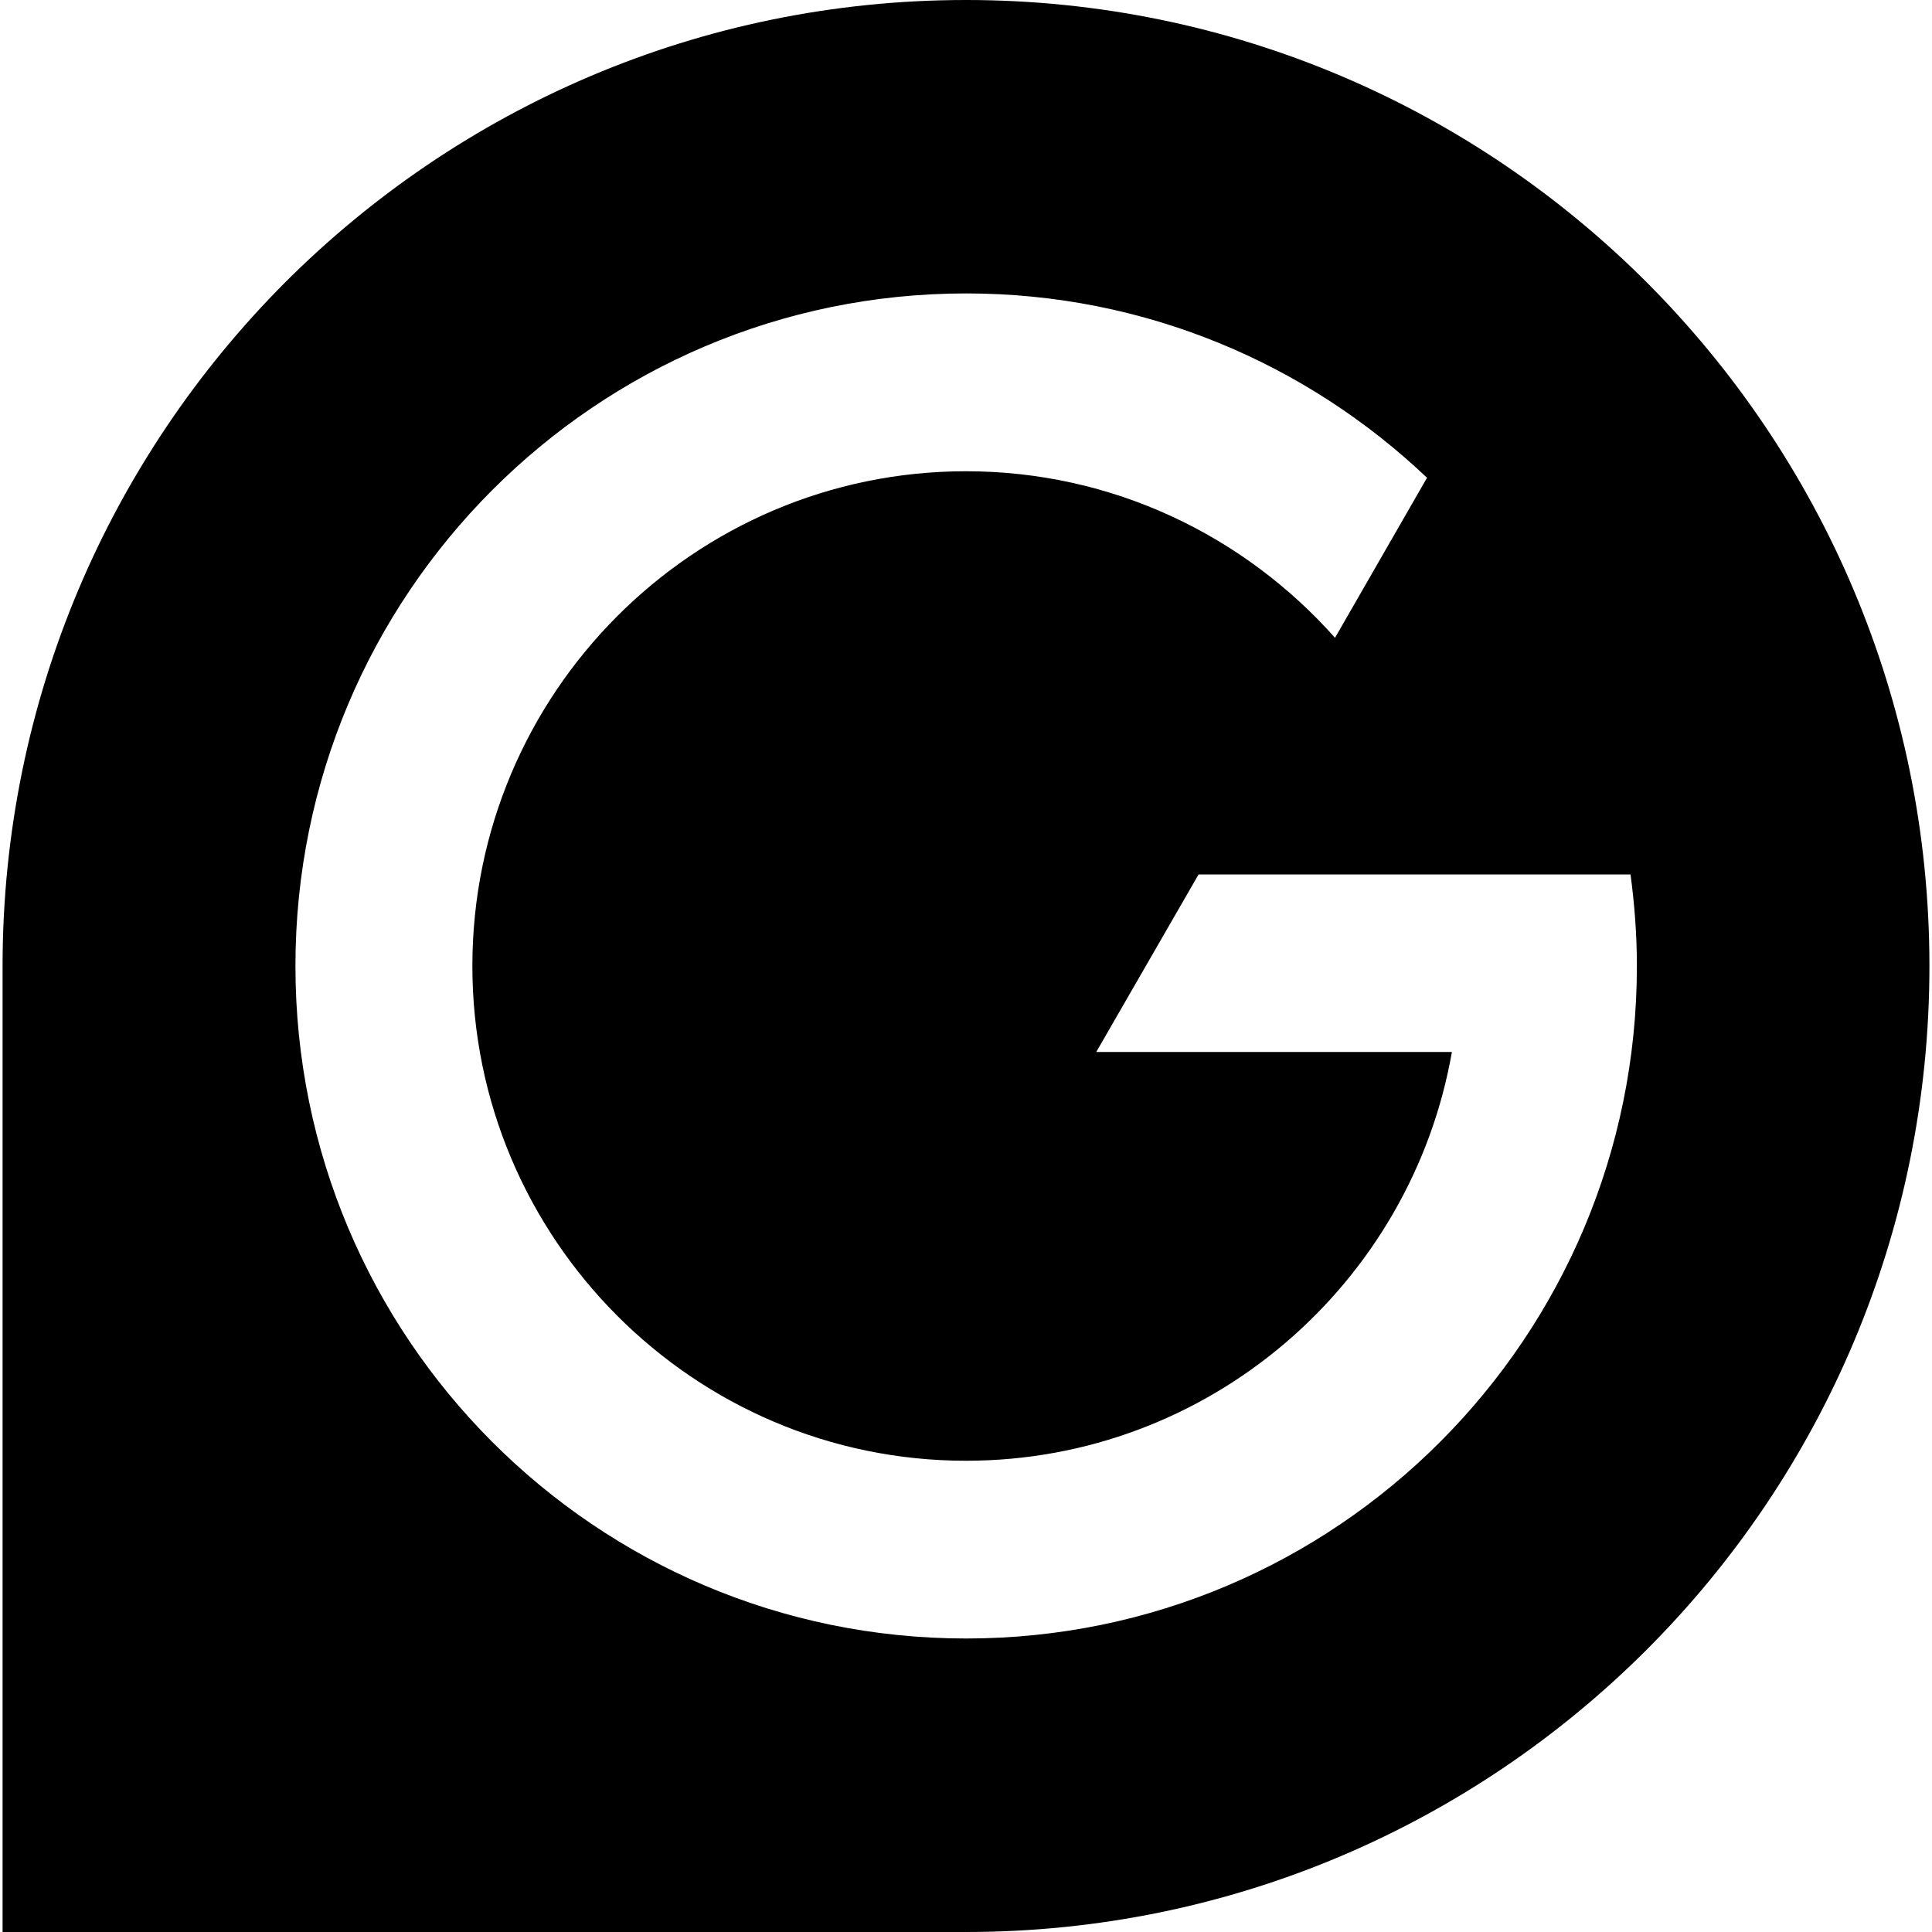
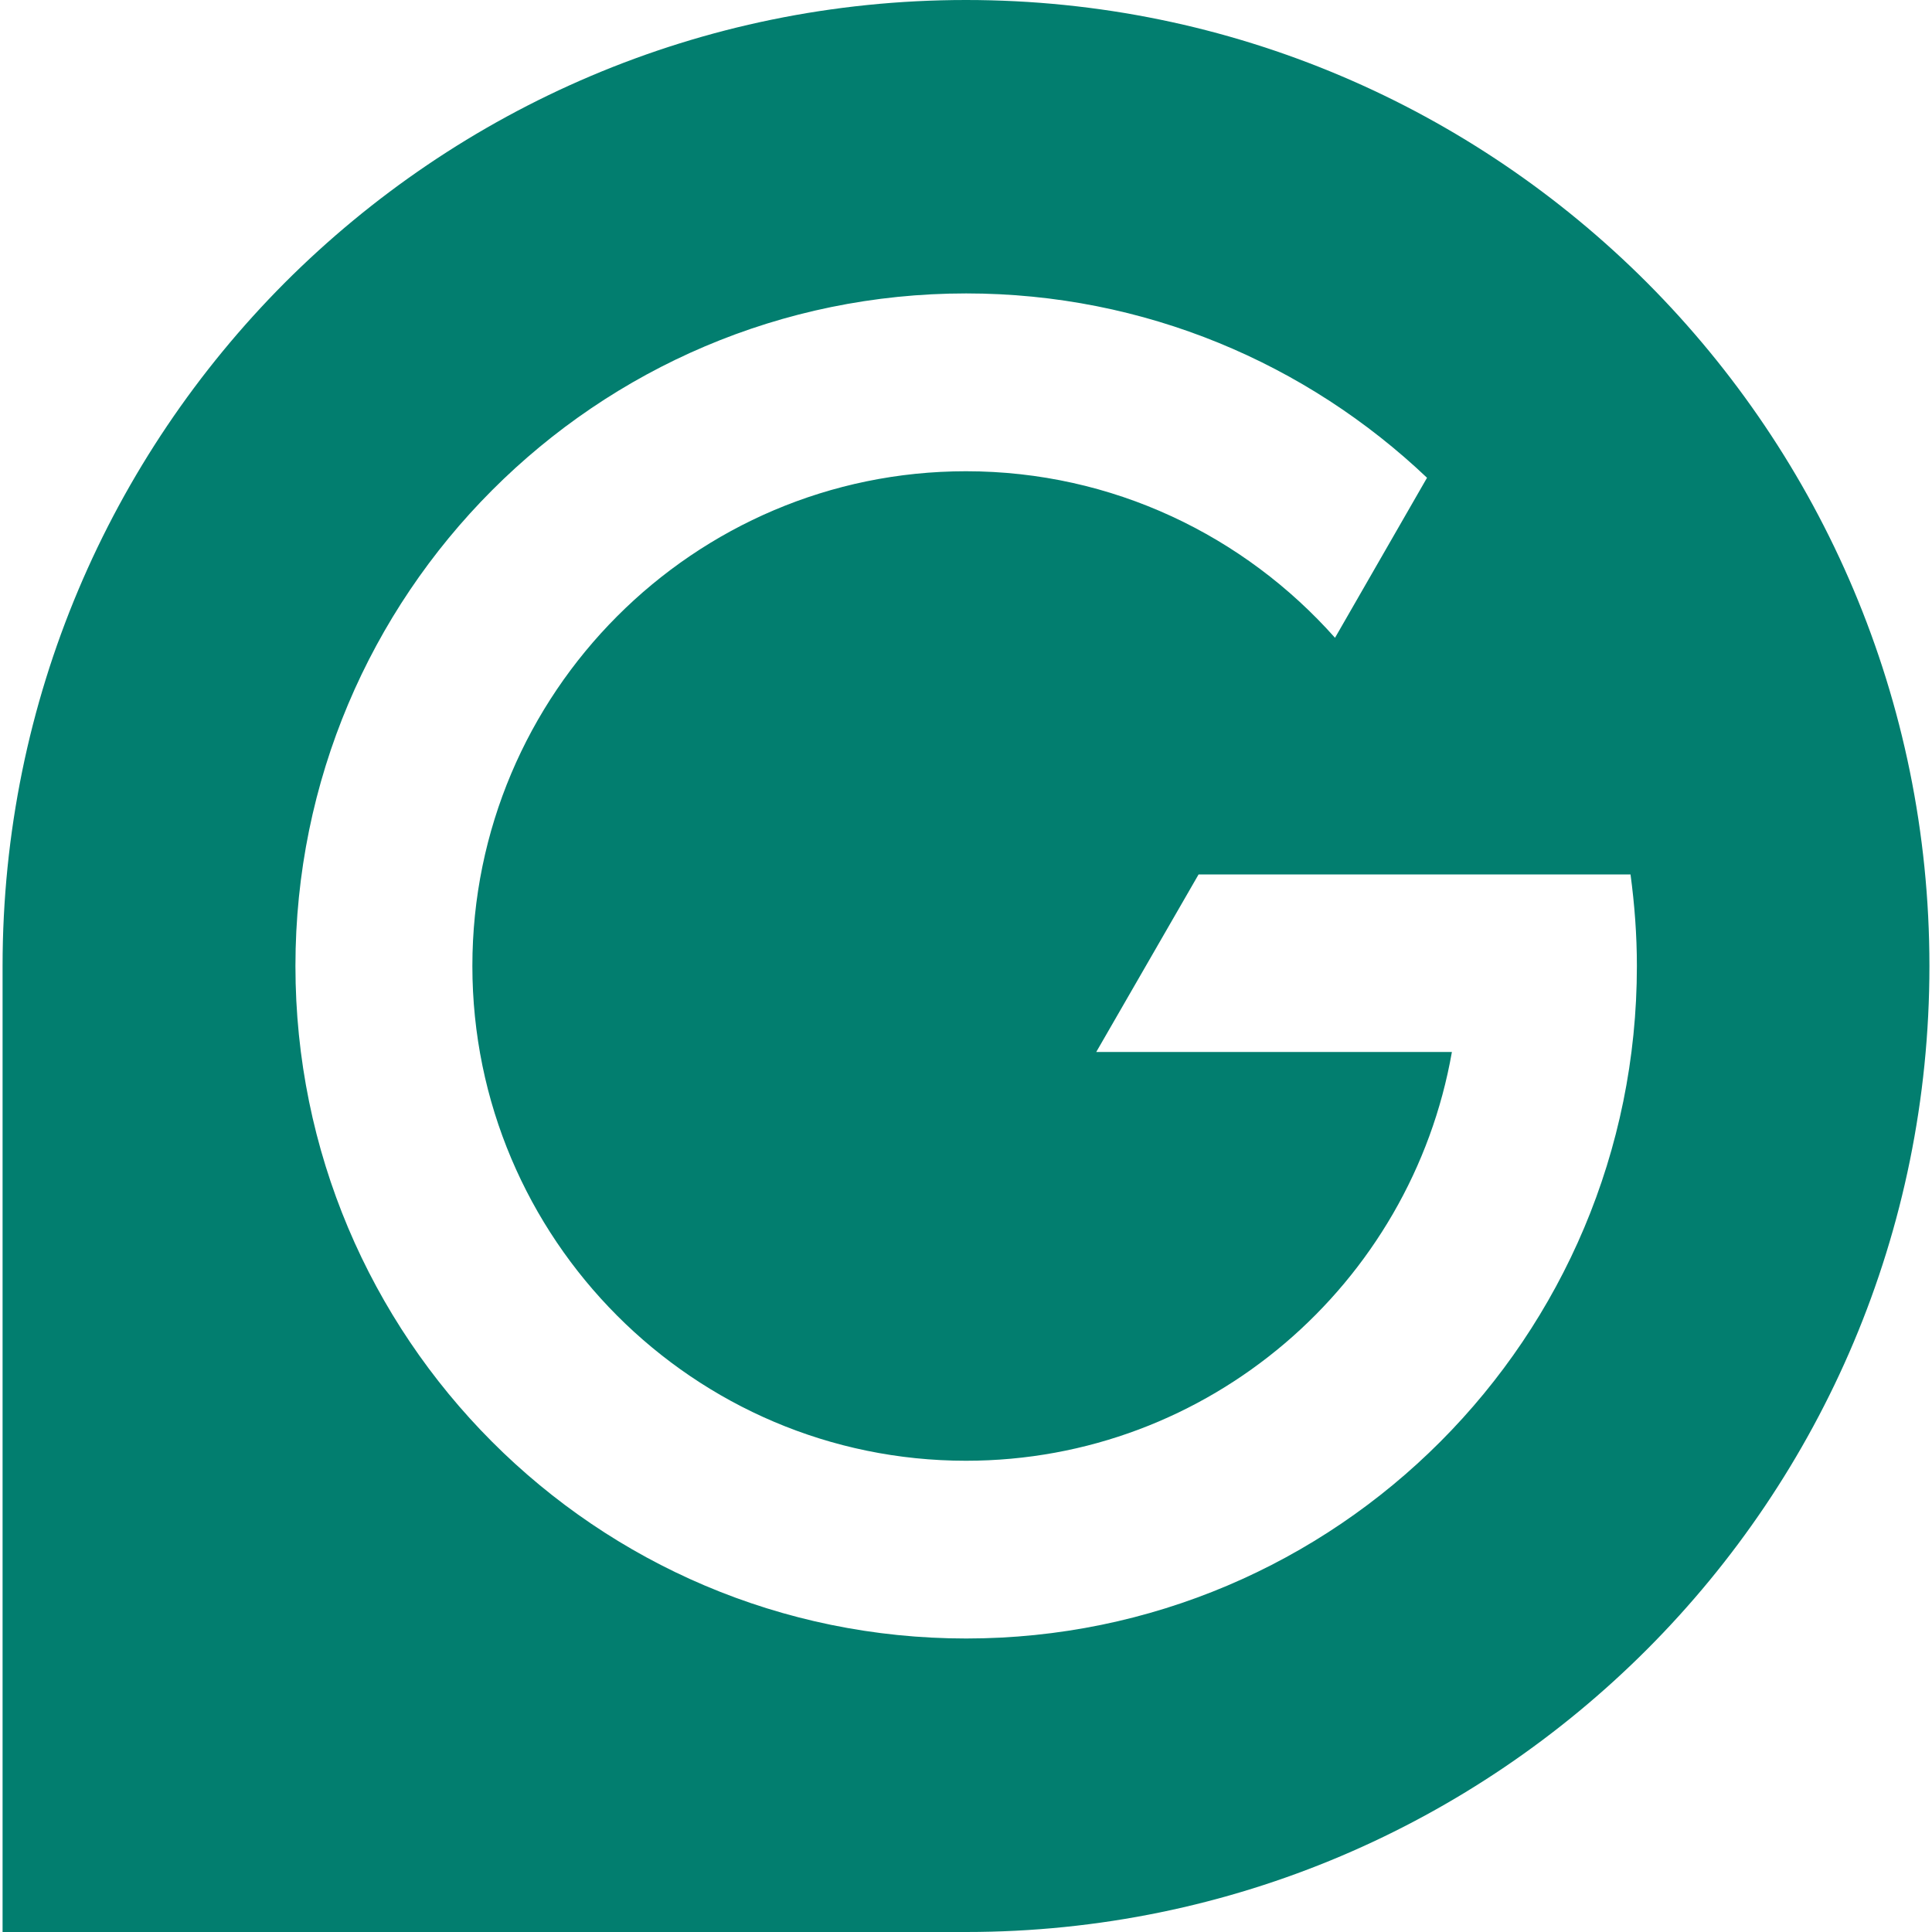
- <svg xmlns="http://www.w3.org/2000/svg" role="img" viewBox="0 0 24 24">
+ <svg xmlns="http://www.w3.org/2000/svg" fill="#027E6F" role="img" viewBox="0 0 24 24">
  <path d="M12 24H.032V12c0-3.314 1.341-6.314 3.504-8.486C5.703 1.344 8.694 0 12 0c3.305 0 6.297 1.344 8.463 3.514 2.164 2.172 3.505 5.172 3.505 8.486s-1.338 6.314-3.505 8.486C18.297 22.656 15.305 24 12 24m2.889-13.137-1.271 2.205h4.418c-.505 2.882-3.018 5.078-6.036 5.078-3.38 0-6.132-2.757-6.132-6.146S8.618 5.854 12 5.854c1.821 0 3.458.801 4.584 2.069l1.143-1.988c-1.493-1.418-3.506-2.29-5.725-2.29-4.6 0-8.332 3.74-8.332 8.355s3.73 8.354 8.332 8.354c4.603 0 8.332-3.739 8.332-8.354 0-.387-.029-.765-.079-1.137z" />
</svg>
